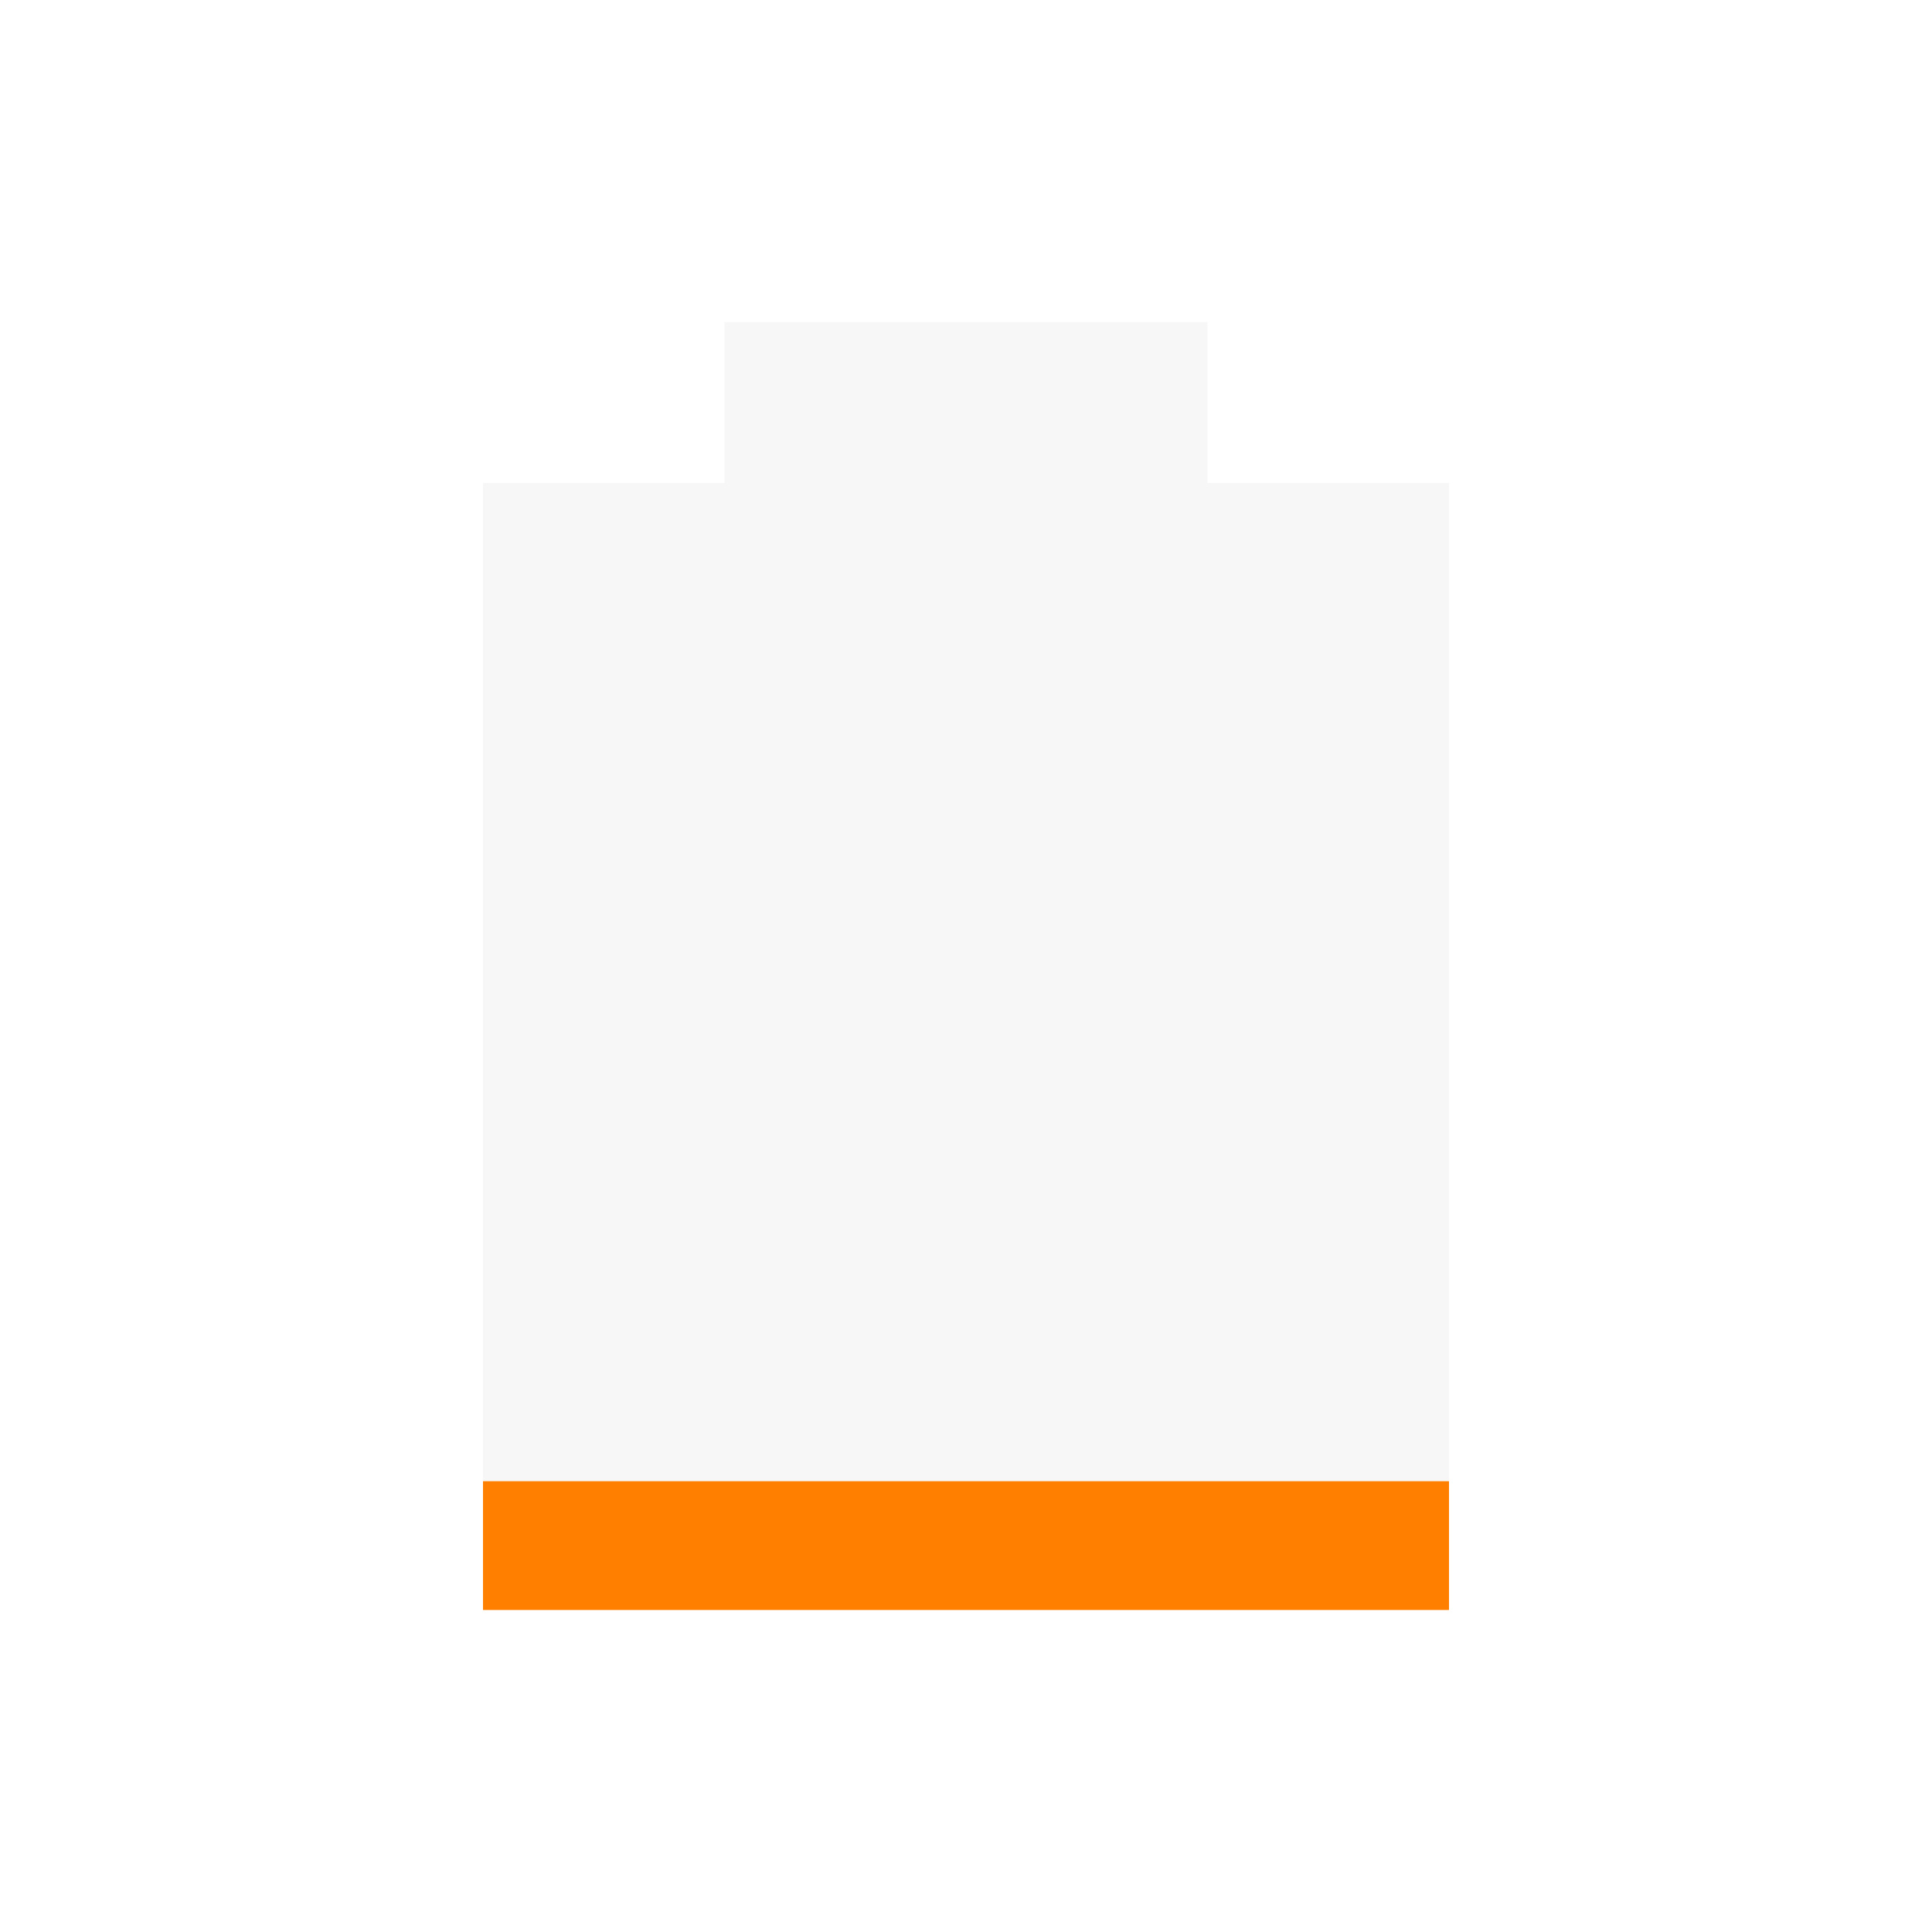
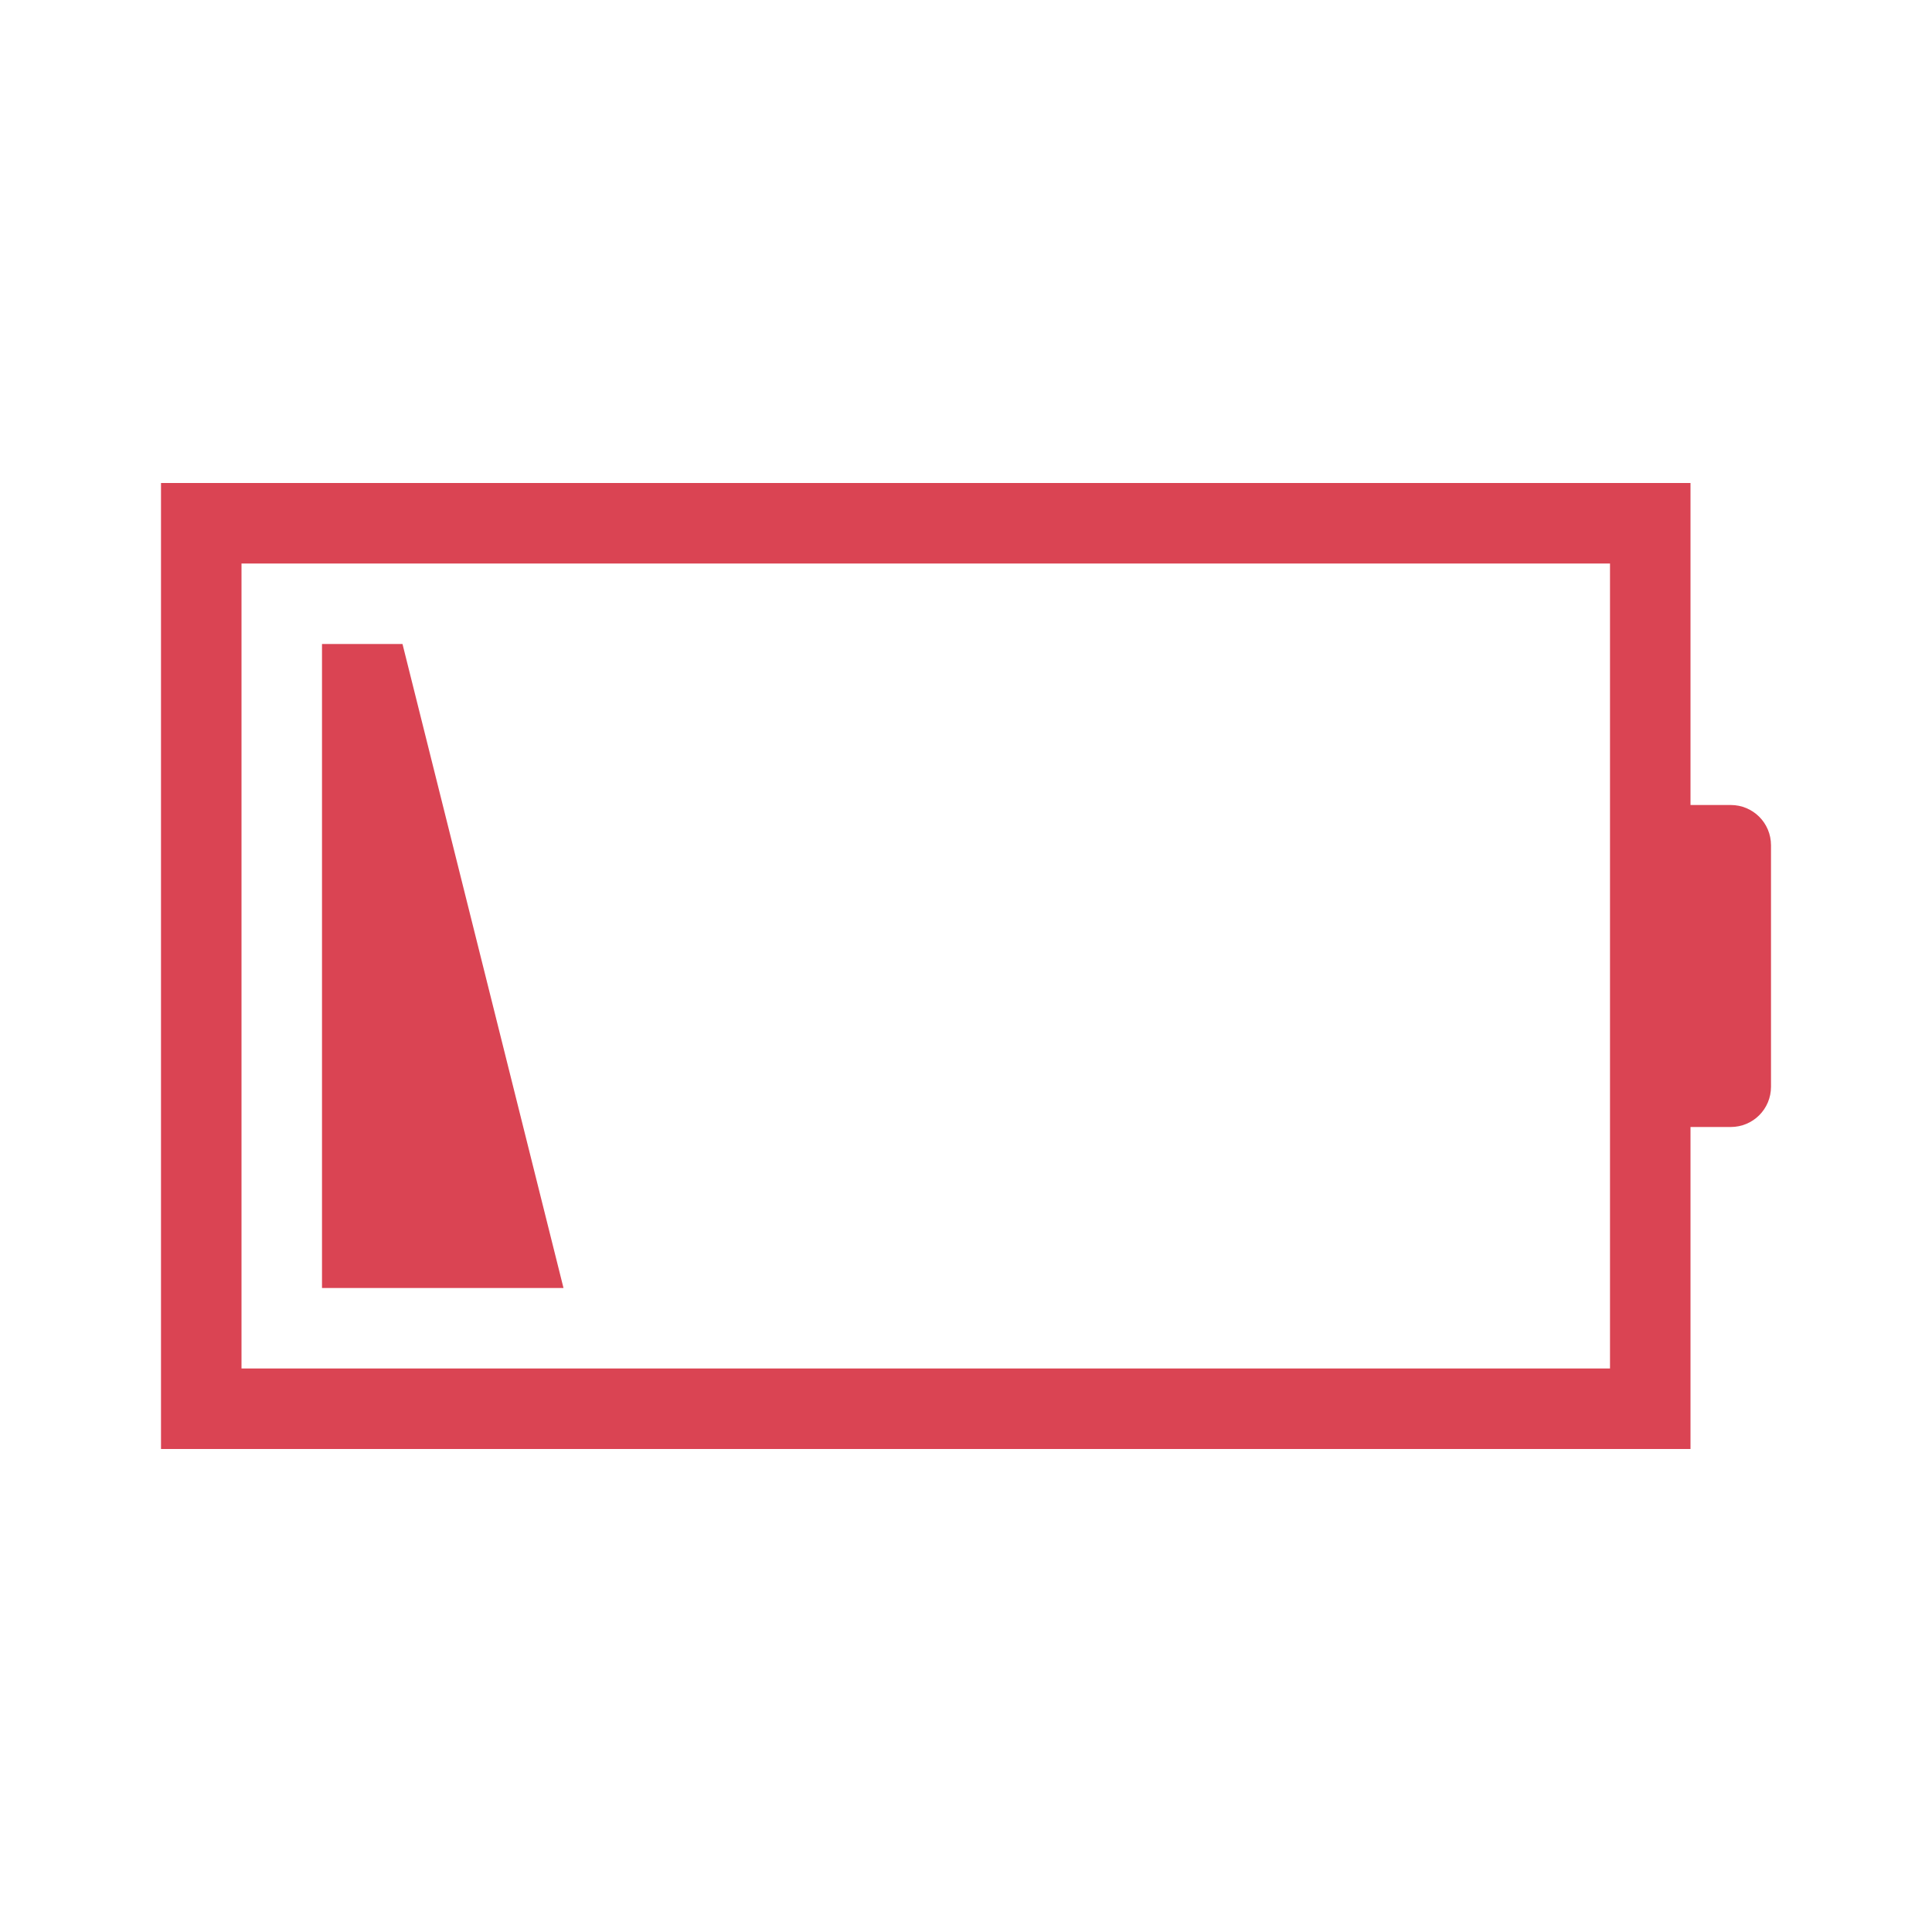
- <svg xmlns="http://www.w3.org/2000/svg" viewBox="0 0 24 24">
-   <path d="m 9 4 0 2 -3 0 0 14 12 0 0 -14 -3 0 0 -2" style="fill:#ececec;opacity:0.4;fill-opacity:1" />
-   <path d="m 6 18.4 0 1.6 12 0 0 -1.6 z" style="fill:#ff8000;fill-opacity:1" />
+ <svg xmlns="http://www.w3.org/2000/svg" height="24" width="24" viewBox="0 0 24 24">
+   <defs id="defs1">
+     <style type="text/css" id="current-color-scheme">
+             .ColorScheme-NegativeText {
+                 color:#da4453;
+             }
+         </style>
+   </defs>
+   <g transform="translate(1,1)">
+     <path style="fill:currentColor;fill-opacity:1;stroke:none" class="ColorScheme-NegativeText" d="M3 7v8h3L4 7zM1 5v12h19v-4h.5c.277 0 .5-.223.5-.5v-3c0-.277-.223-.5-.5-.5H20V5H4zm1 1h17v10H2z" />
+   </g>
</svg>
